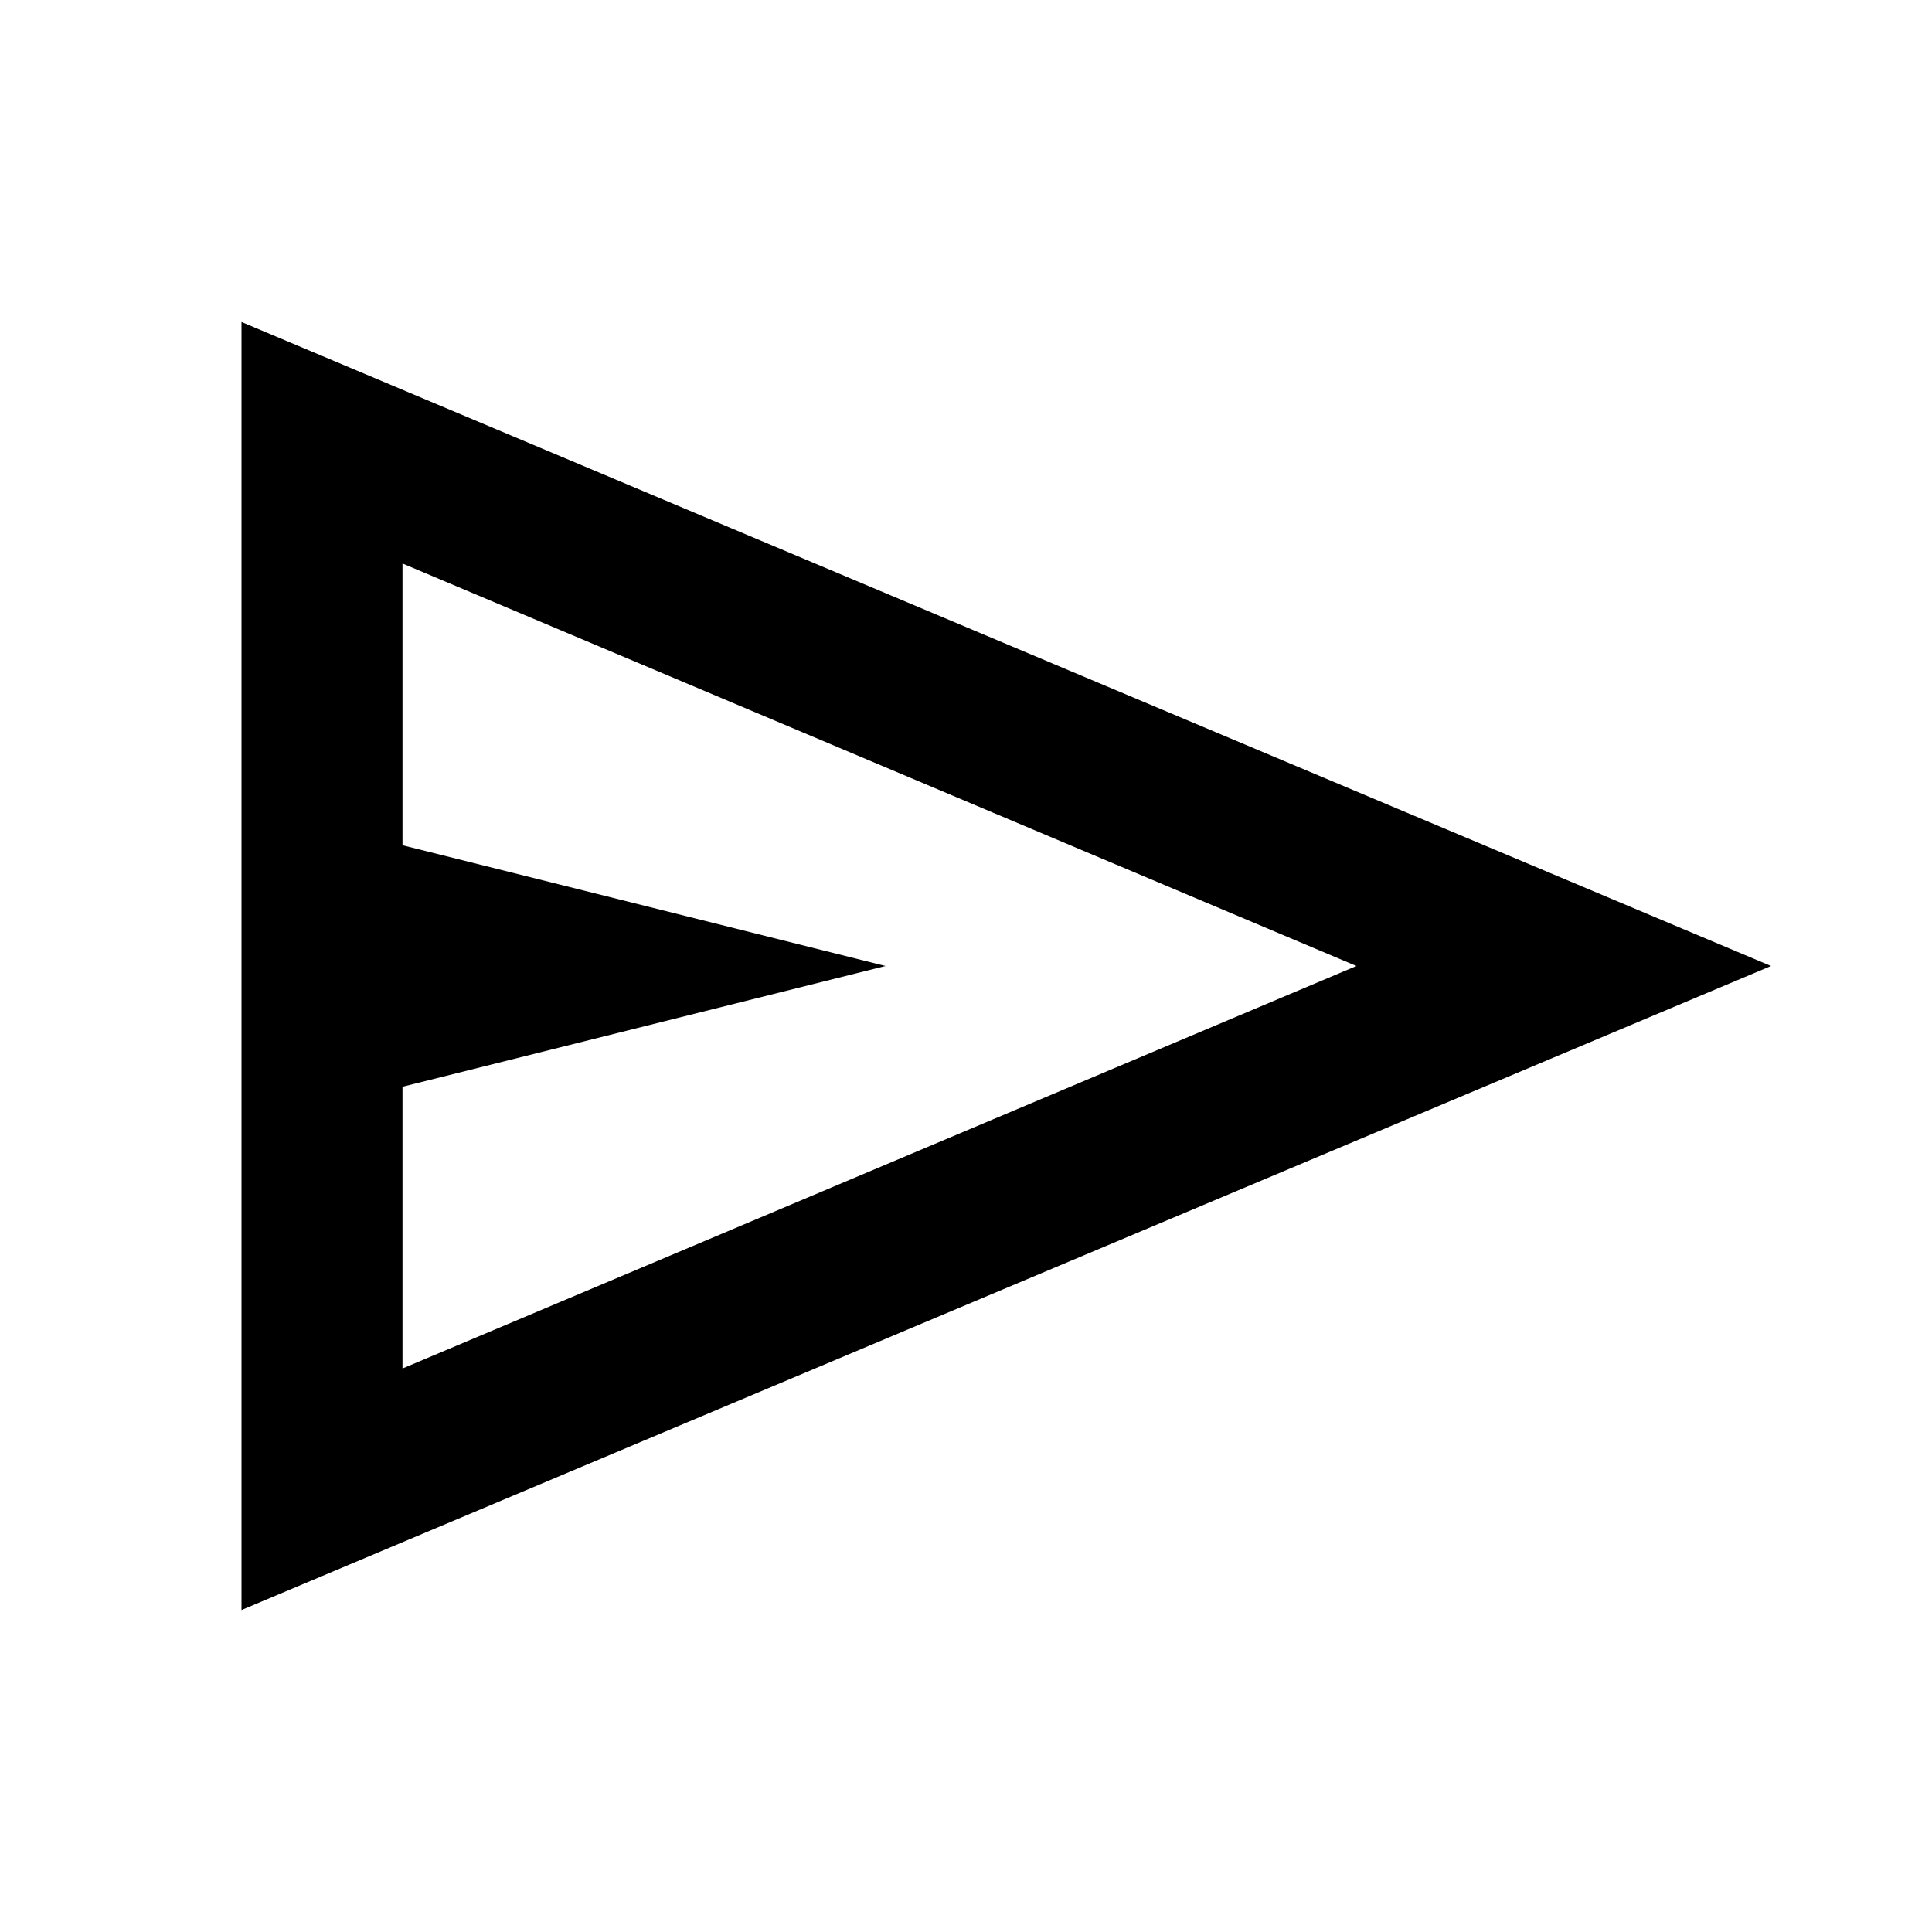
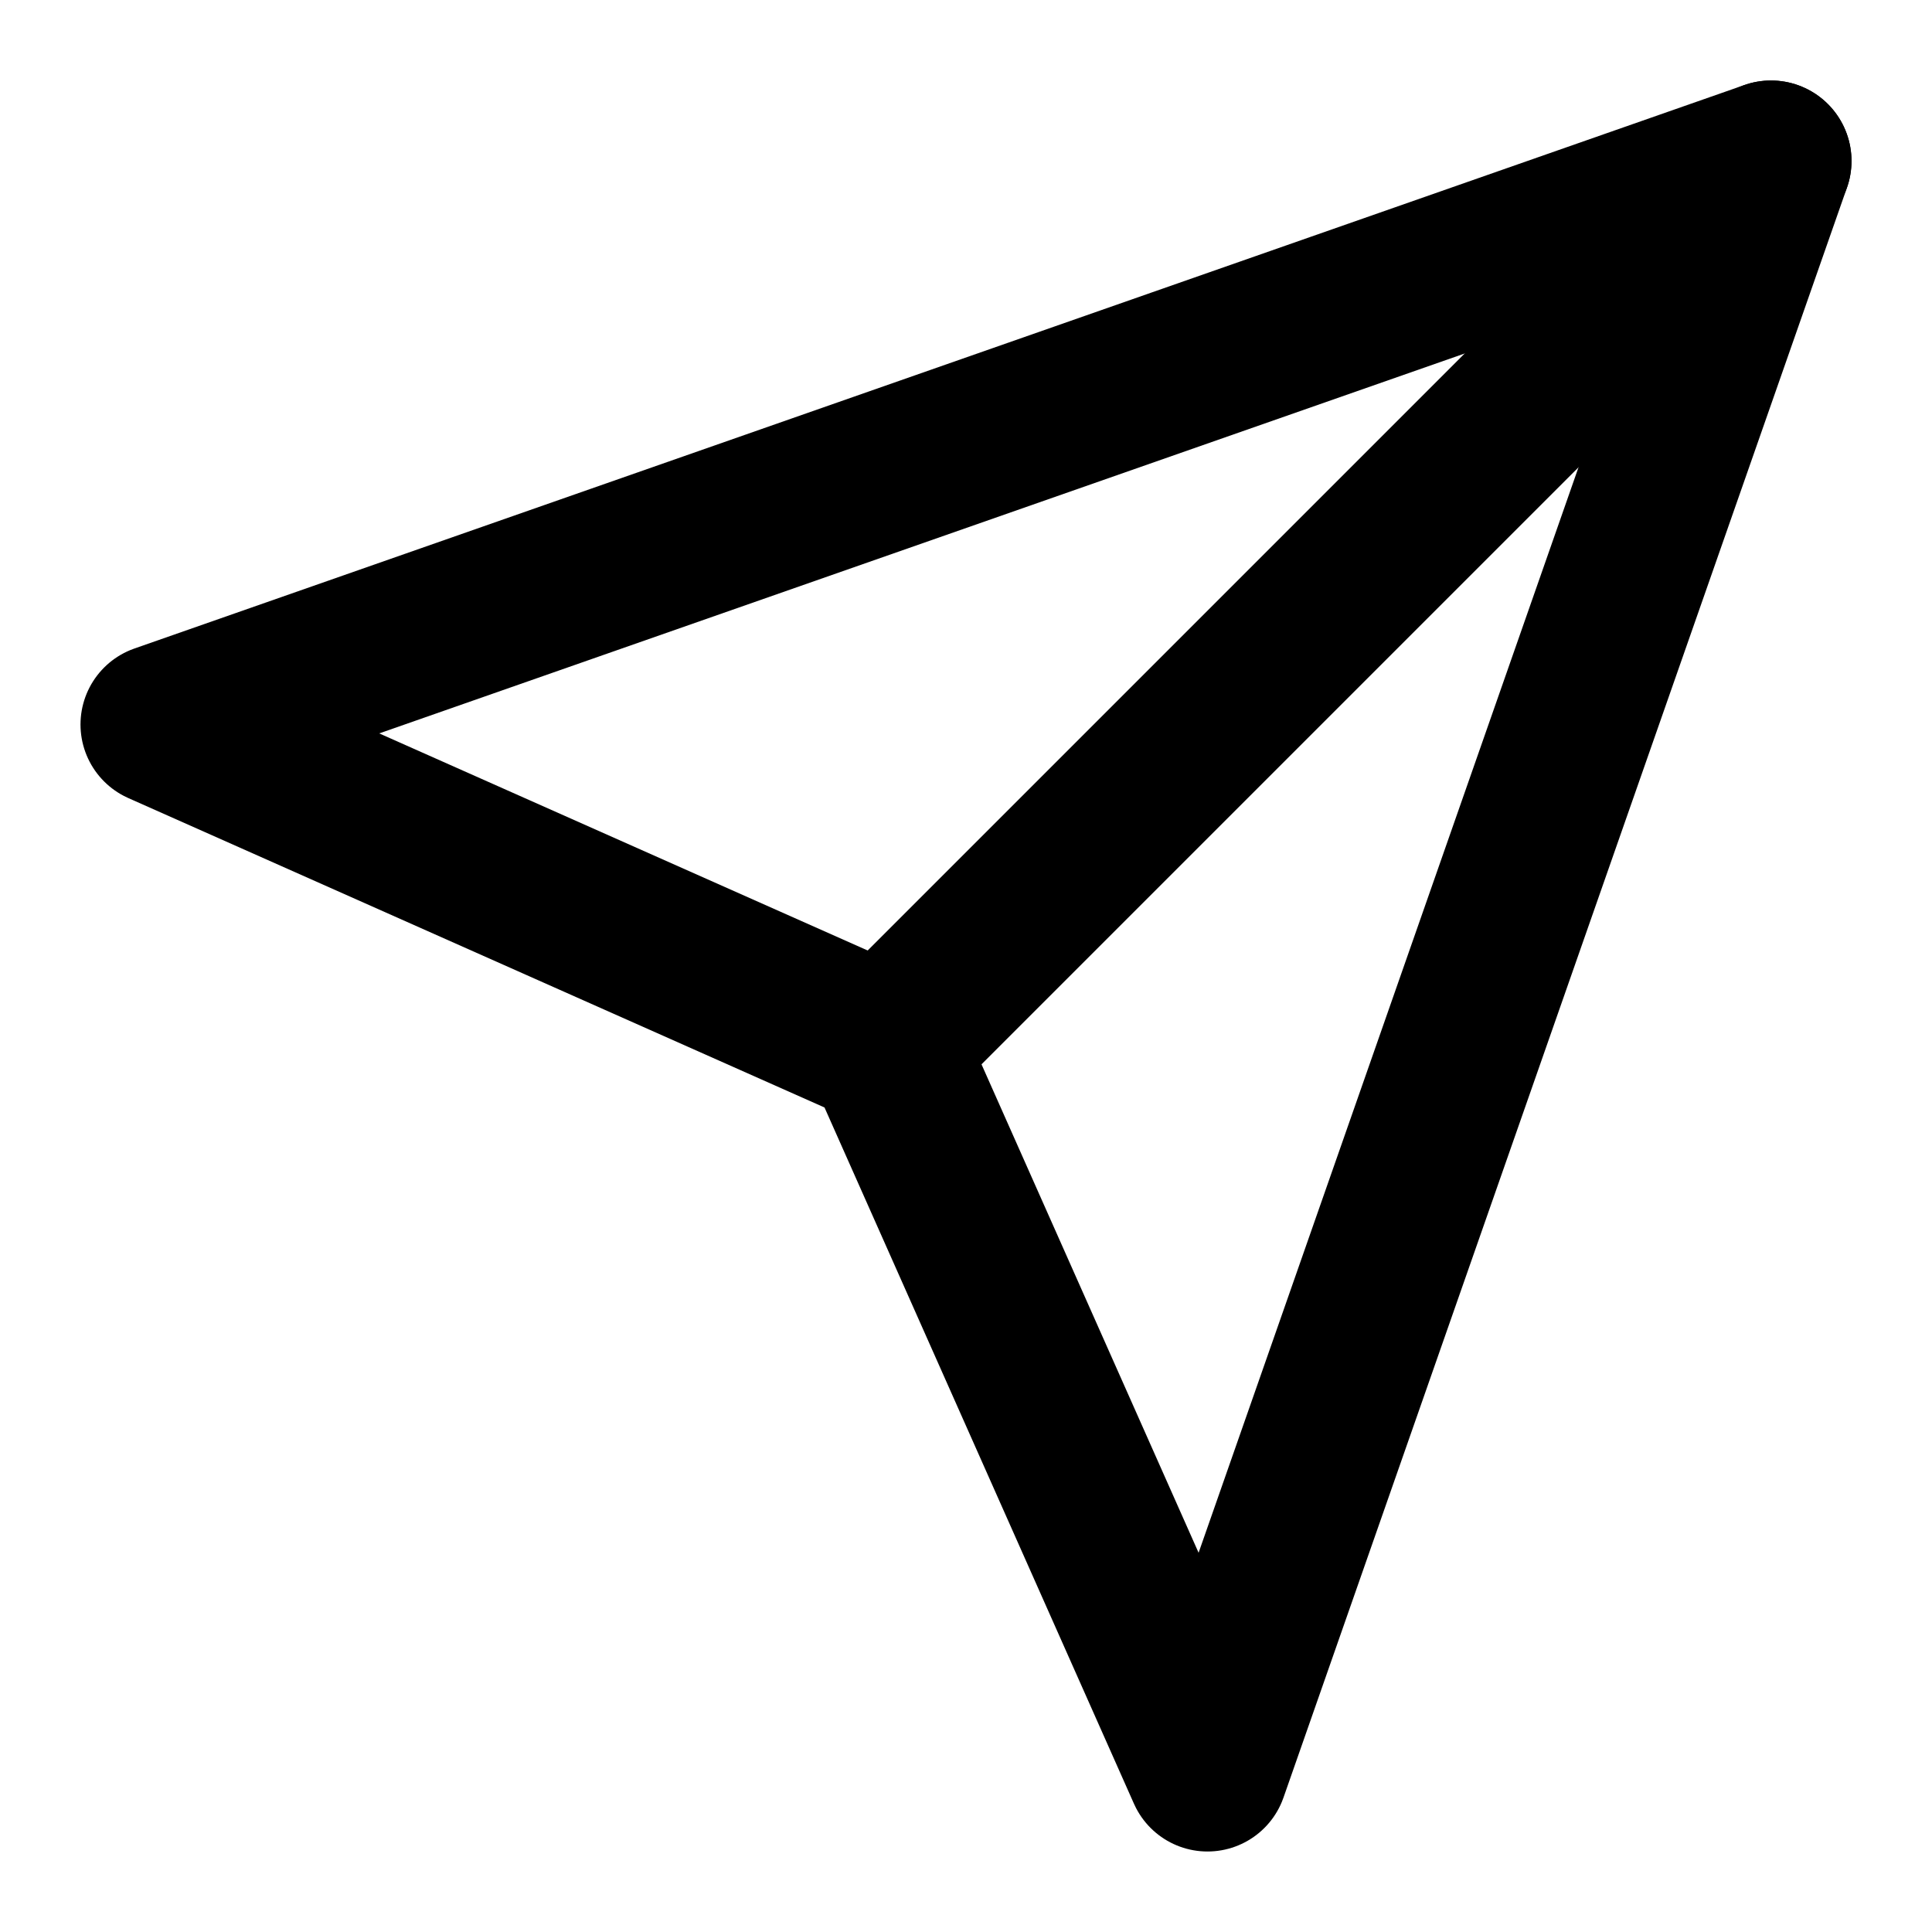
- <svg xmlns="http://www.w3.org/2000/svg" height="24px" viewBox="0 -960 960 960" width="24px" fill="#000000">
-   <path d="M120-160v-640l760 320-760 320Zm80-120 474-200-474-200v140l240 60-240 60v140Zm0 0v-400 400Z" />
+ <svg xmlns="http://www.w3.org/2000/svg" width="24" height="24" viewBox="0 0 24 24" fill="none" stroke="currentColor" stroke-width="2" stroke-linecap="round" stroke-linejoin="round" class="feather feather-send">
+   <line x1="22" y1="2" x2="11" y2="13" />
+   <polygon points="22 2 15 22 11 13 2 9 22 2" />
</svg>
